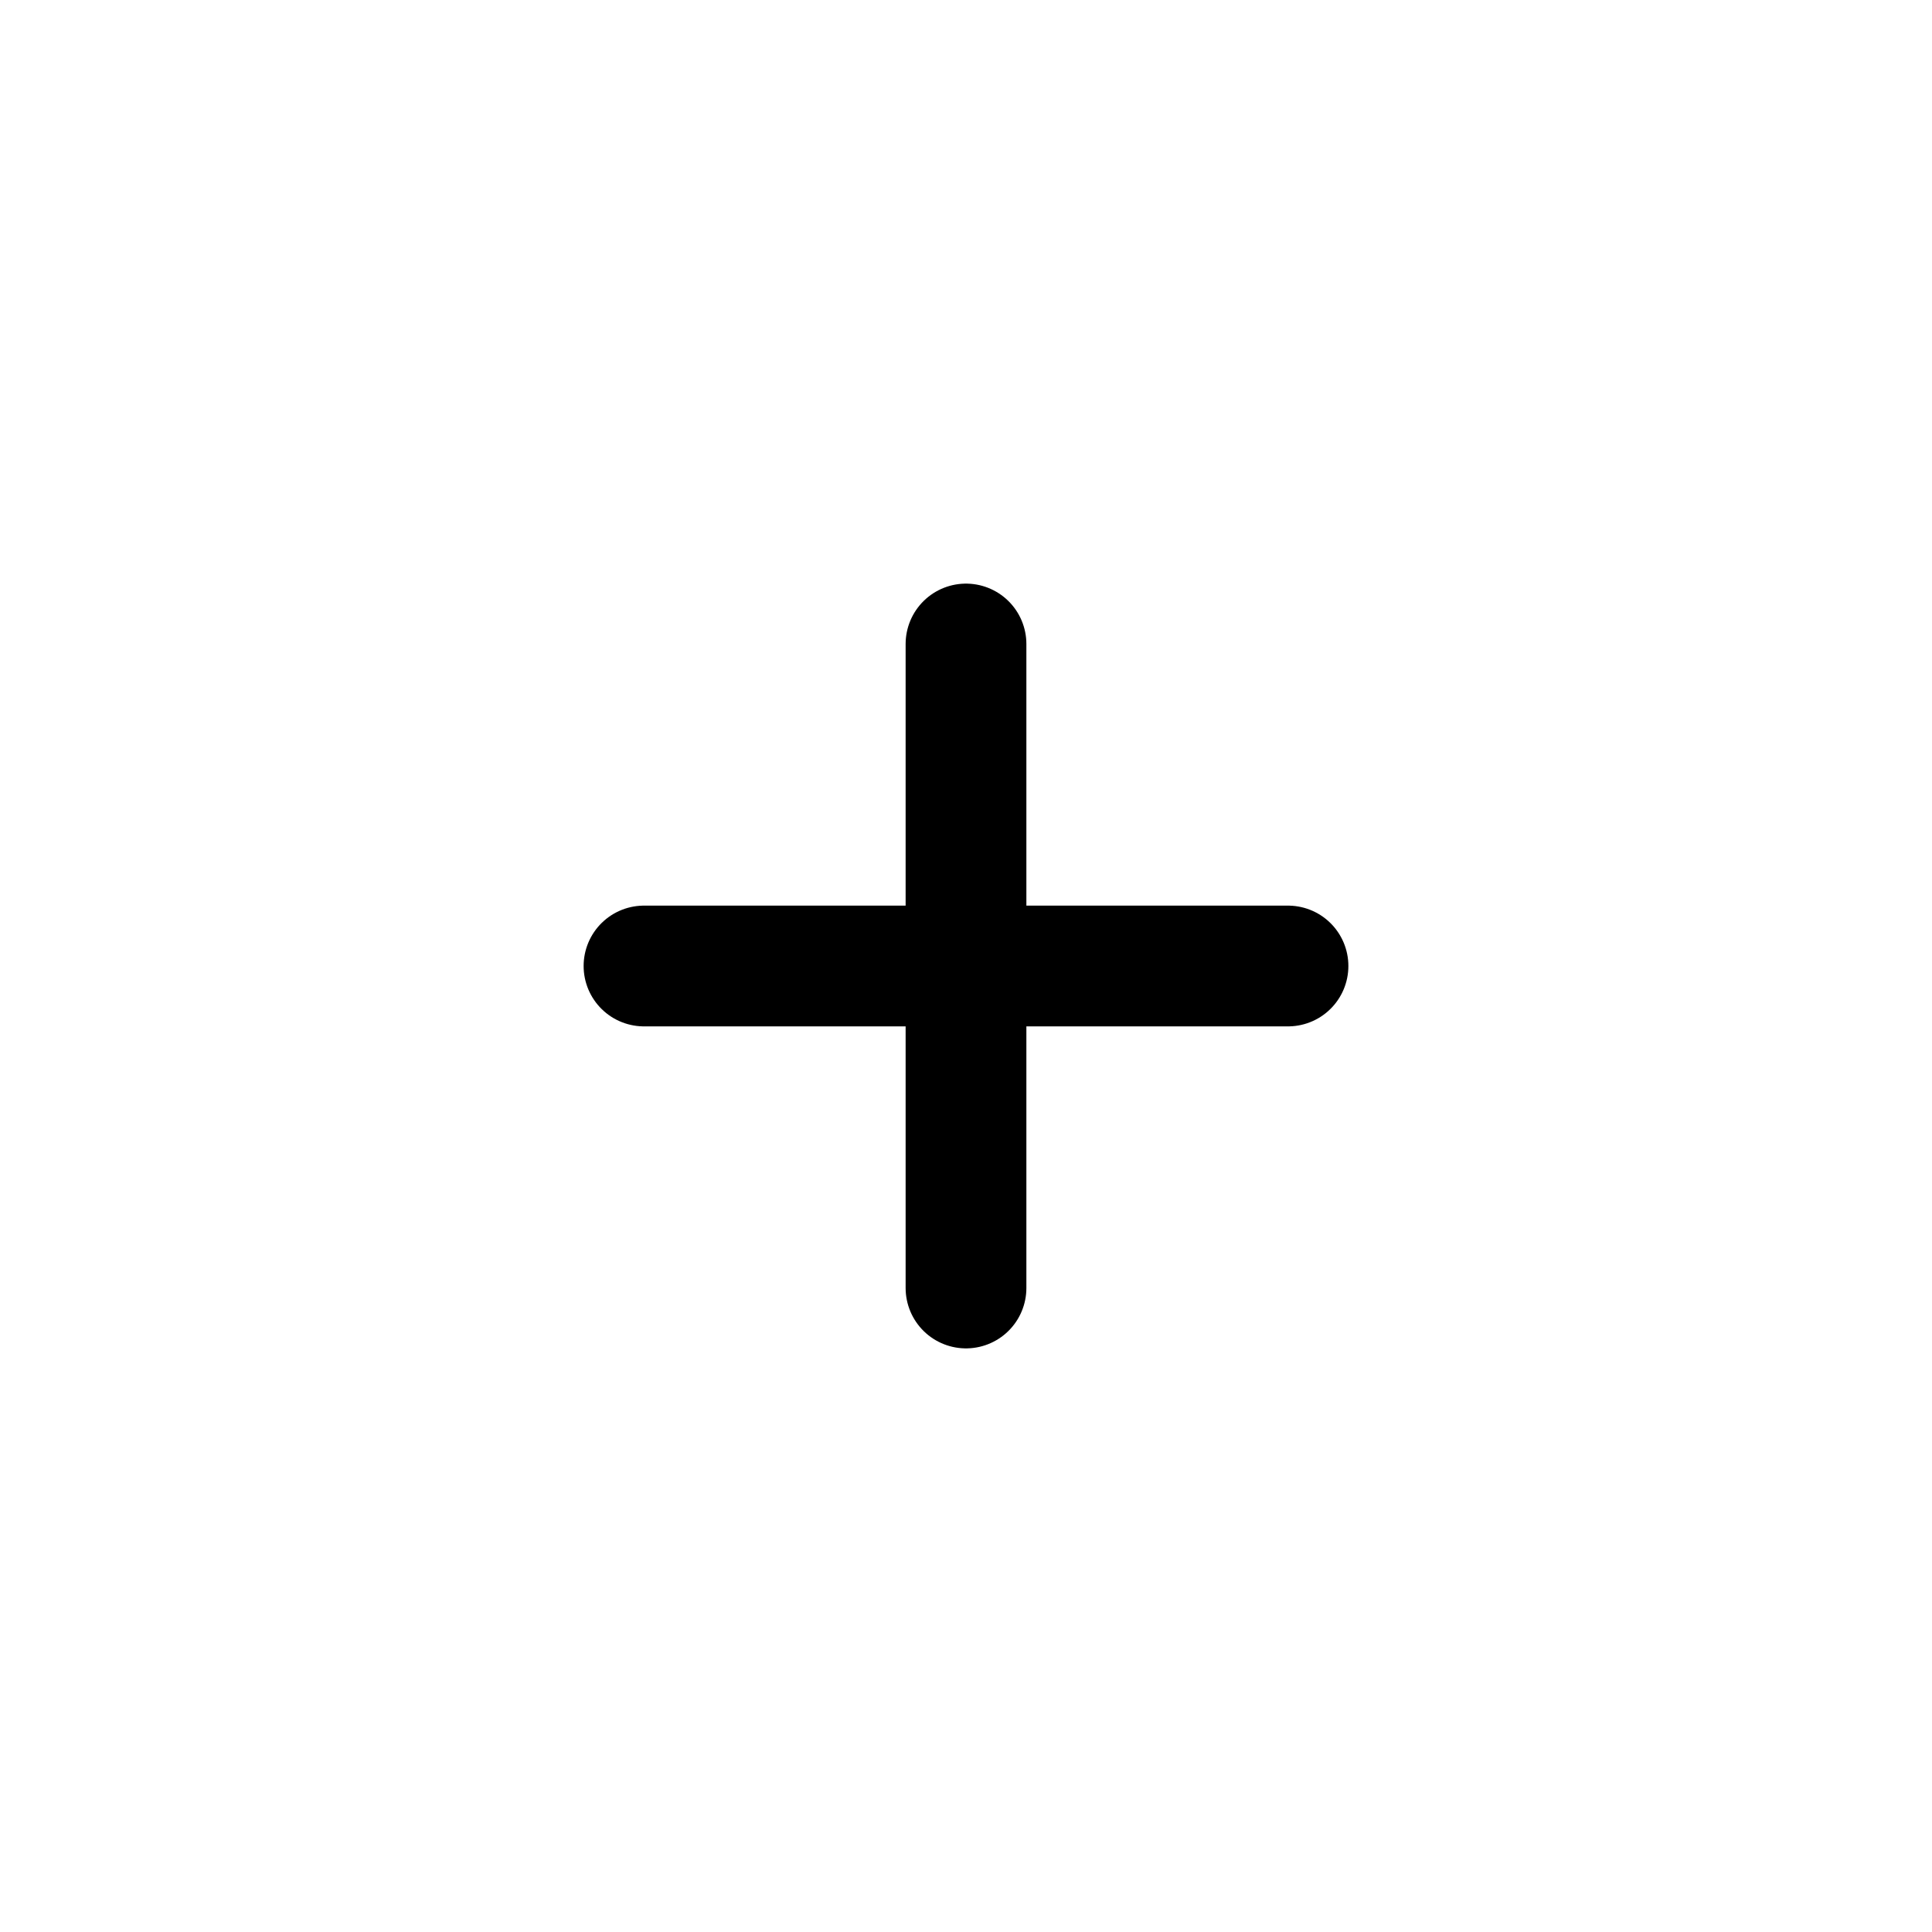
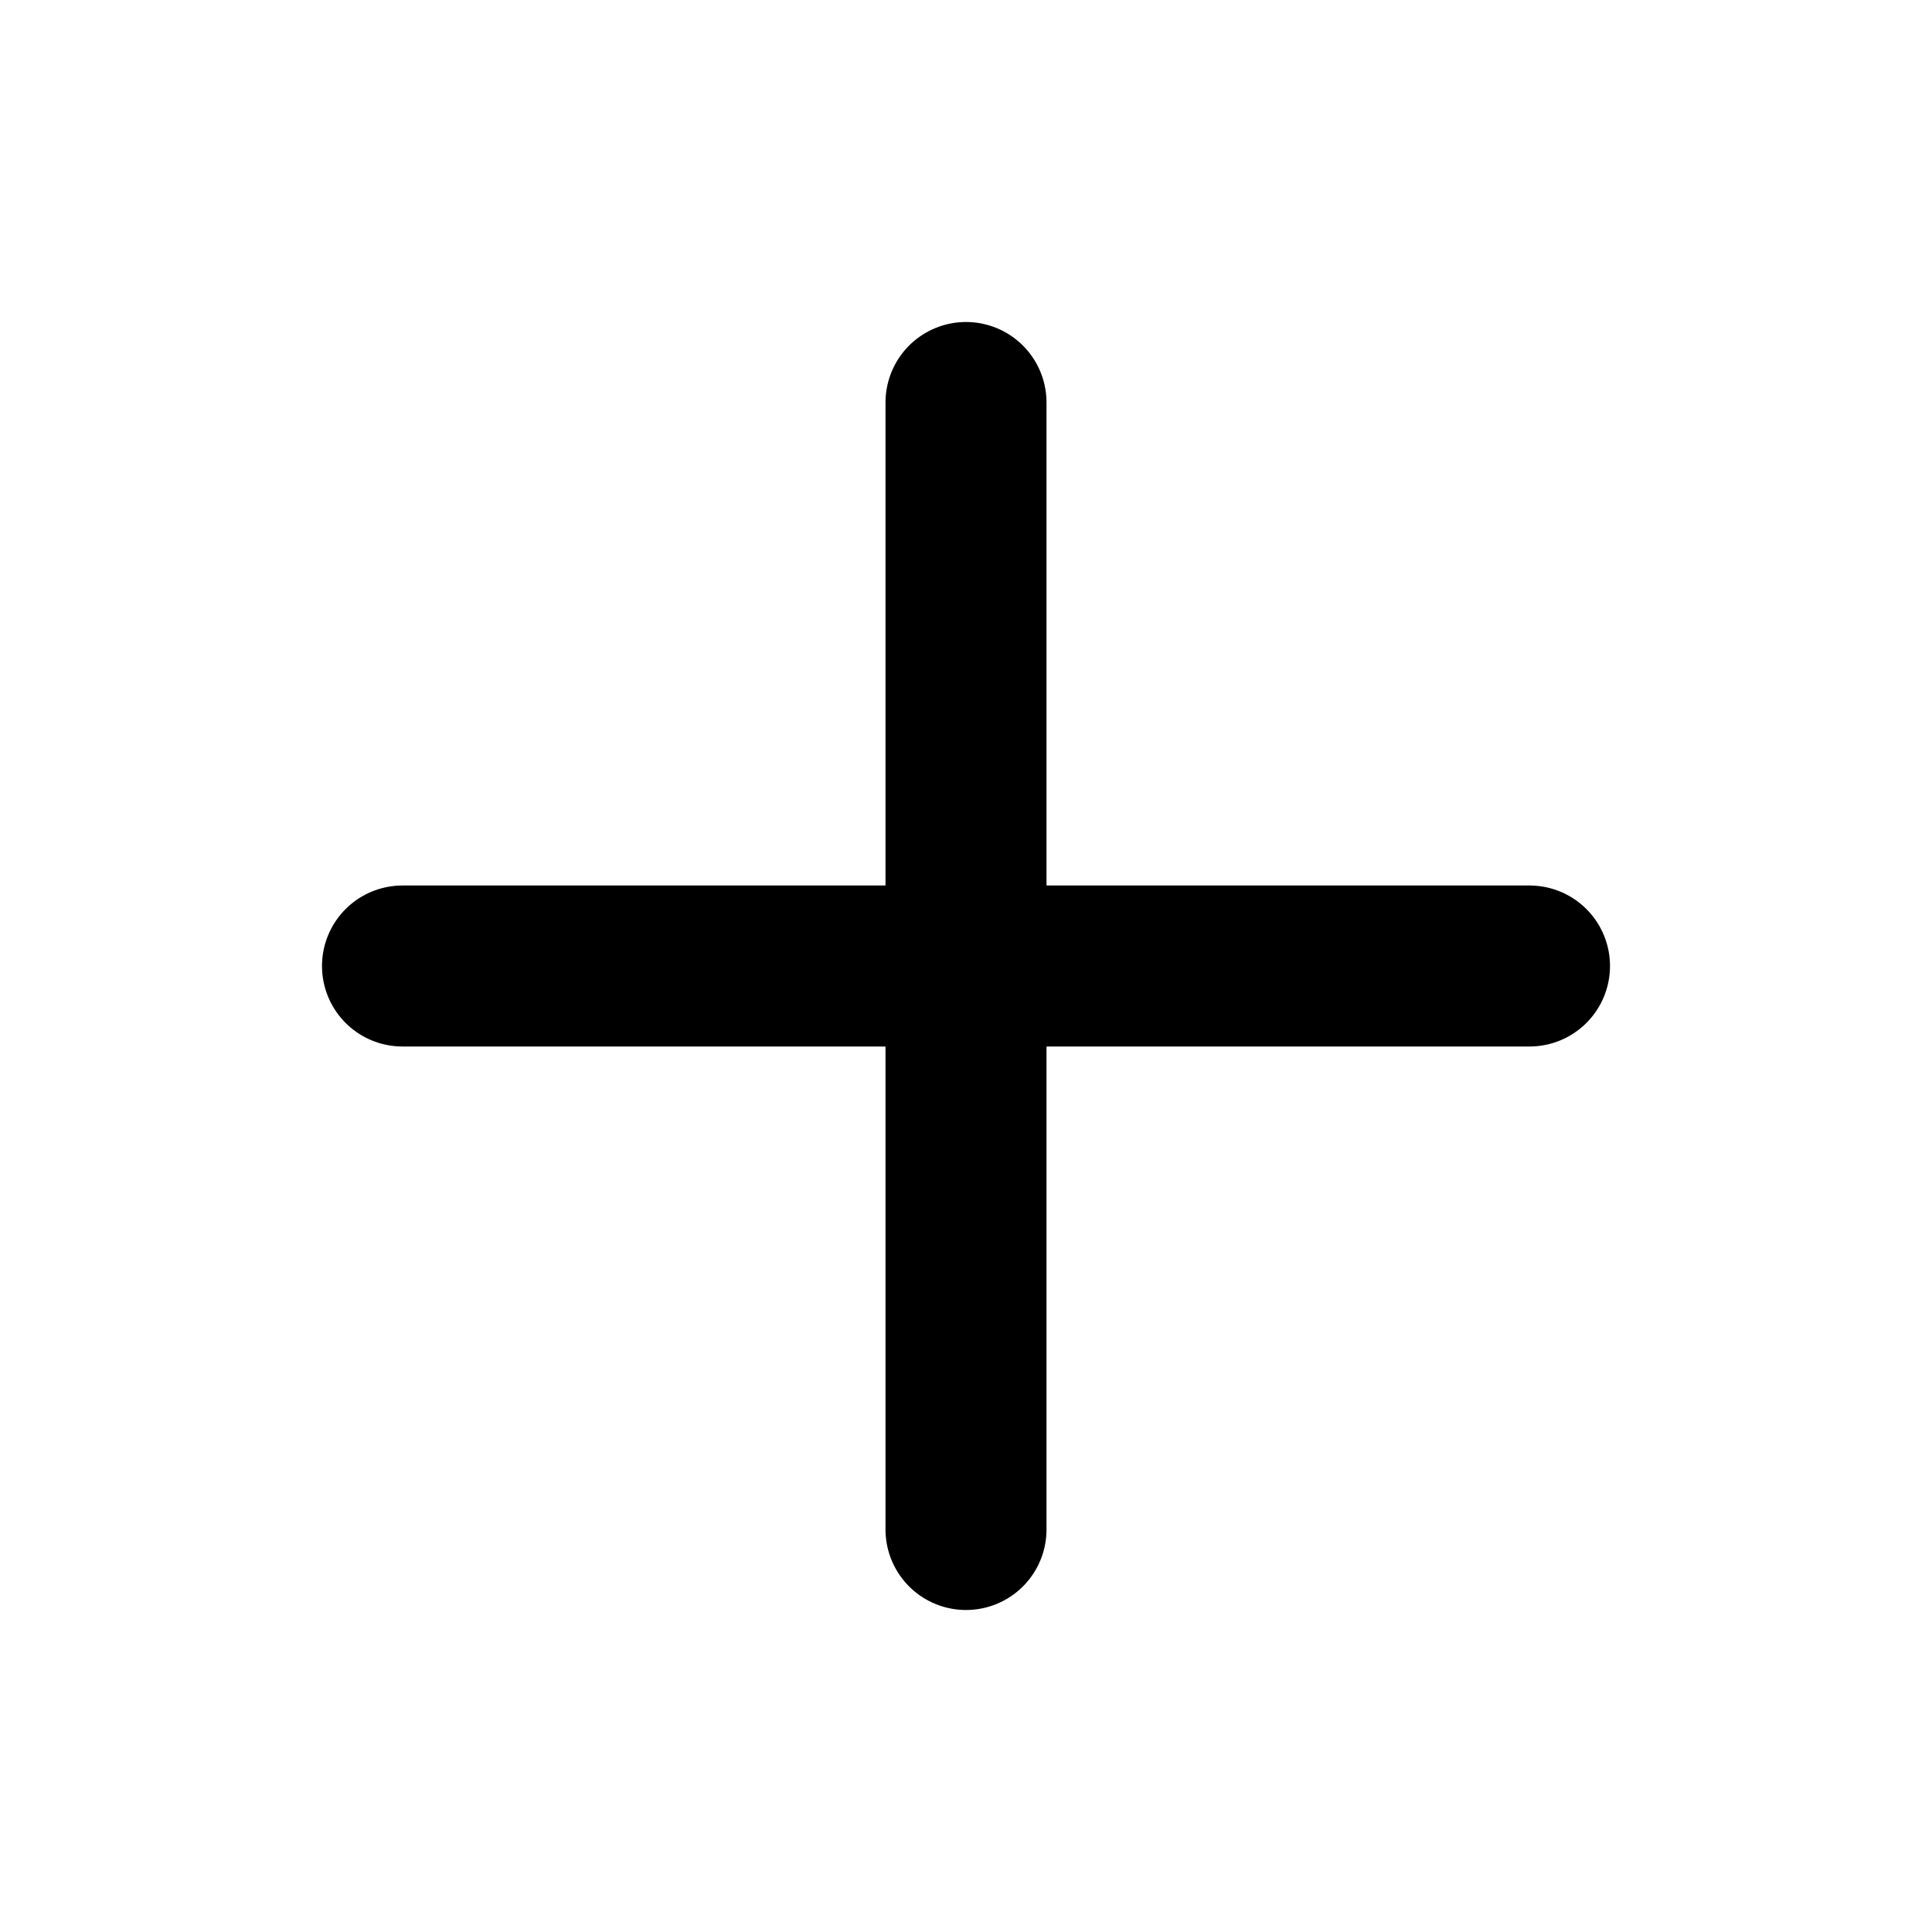
- <svg xmlns="http://www.w3.org/2000/svg" viewBox="0 0 24 24" fill="none">
-   <path d="M12 8V16M8 12H16" stroke="currentColor" stroke-width="1.5" stroke-linecap="round" stroke-linejoin="round" />
+ <svg xmlns="http://www.w3.org/2000/svg" width="24" height="24" viewBox="0 0 24 24" fill="none">
+   <path d="M12 5V19M5 12H19" stroke="currentColor" stroke-width="2" stroke-linecap="round" stroke-linejoin="round" />
</svg>
